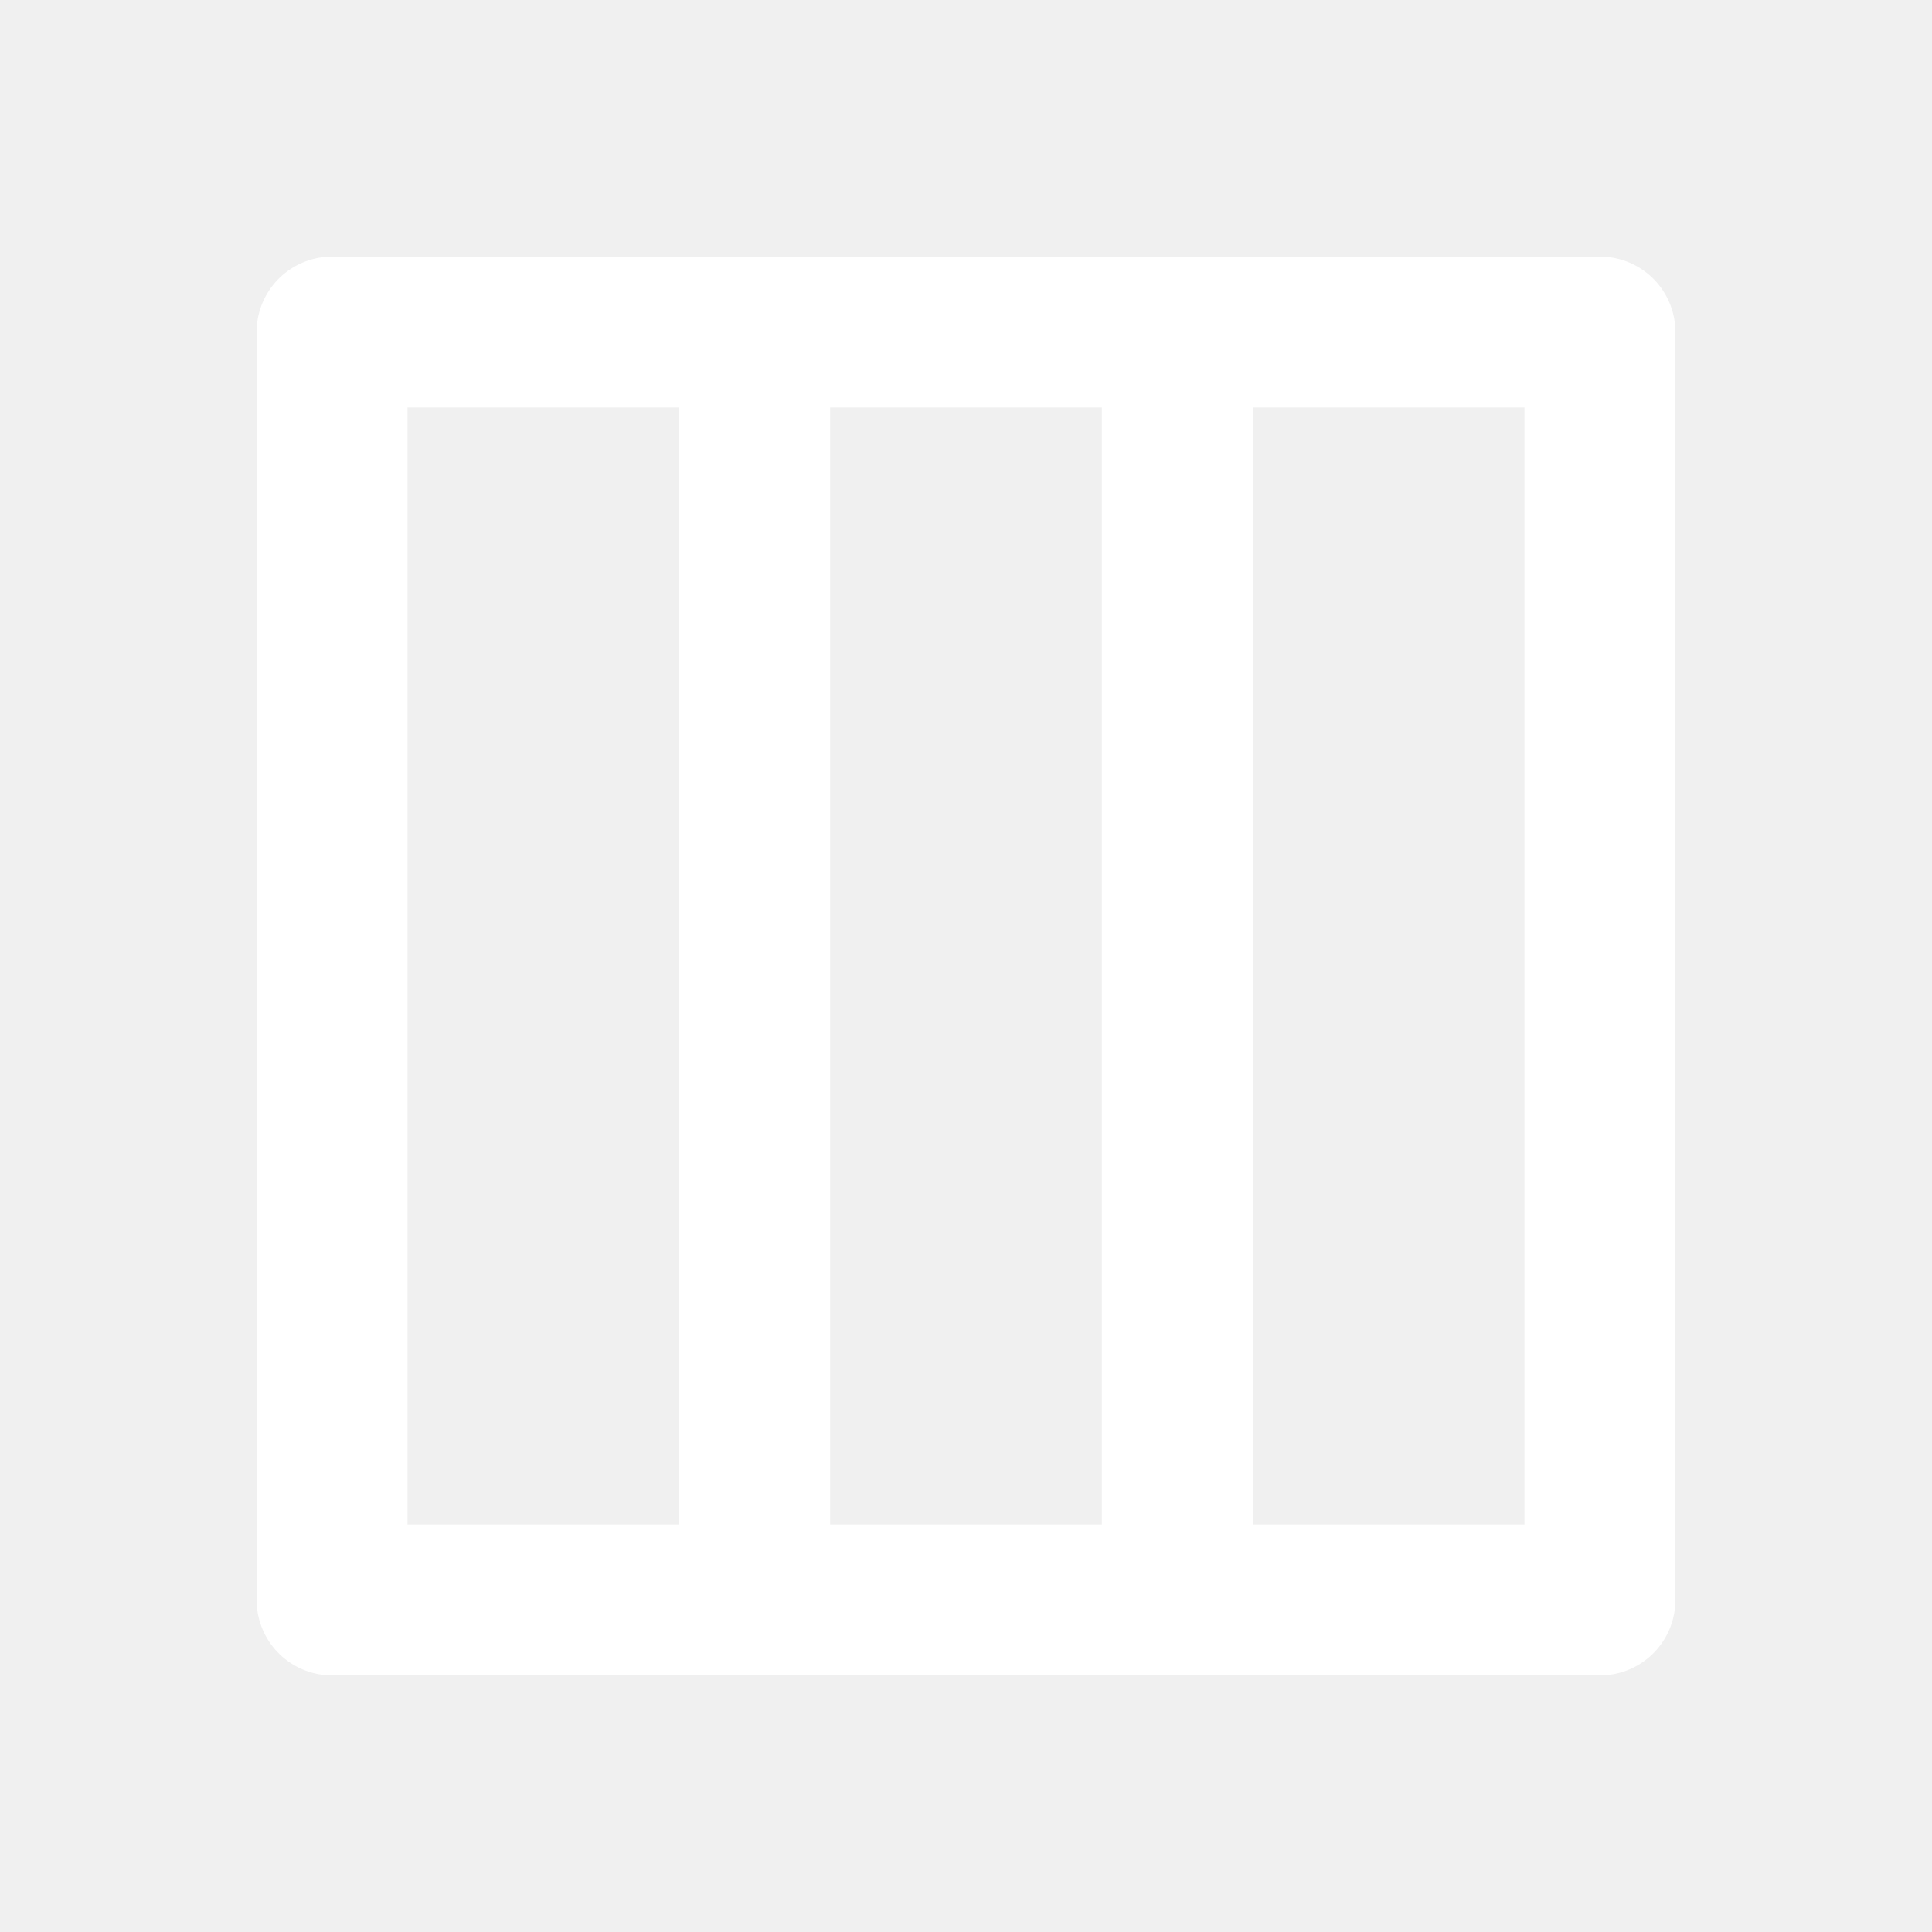
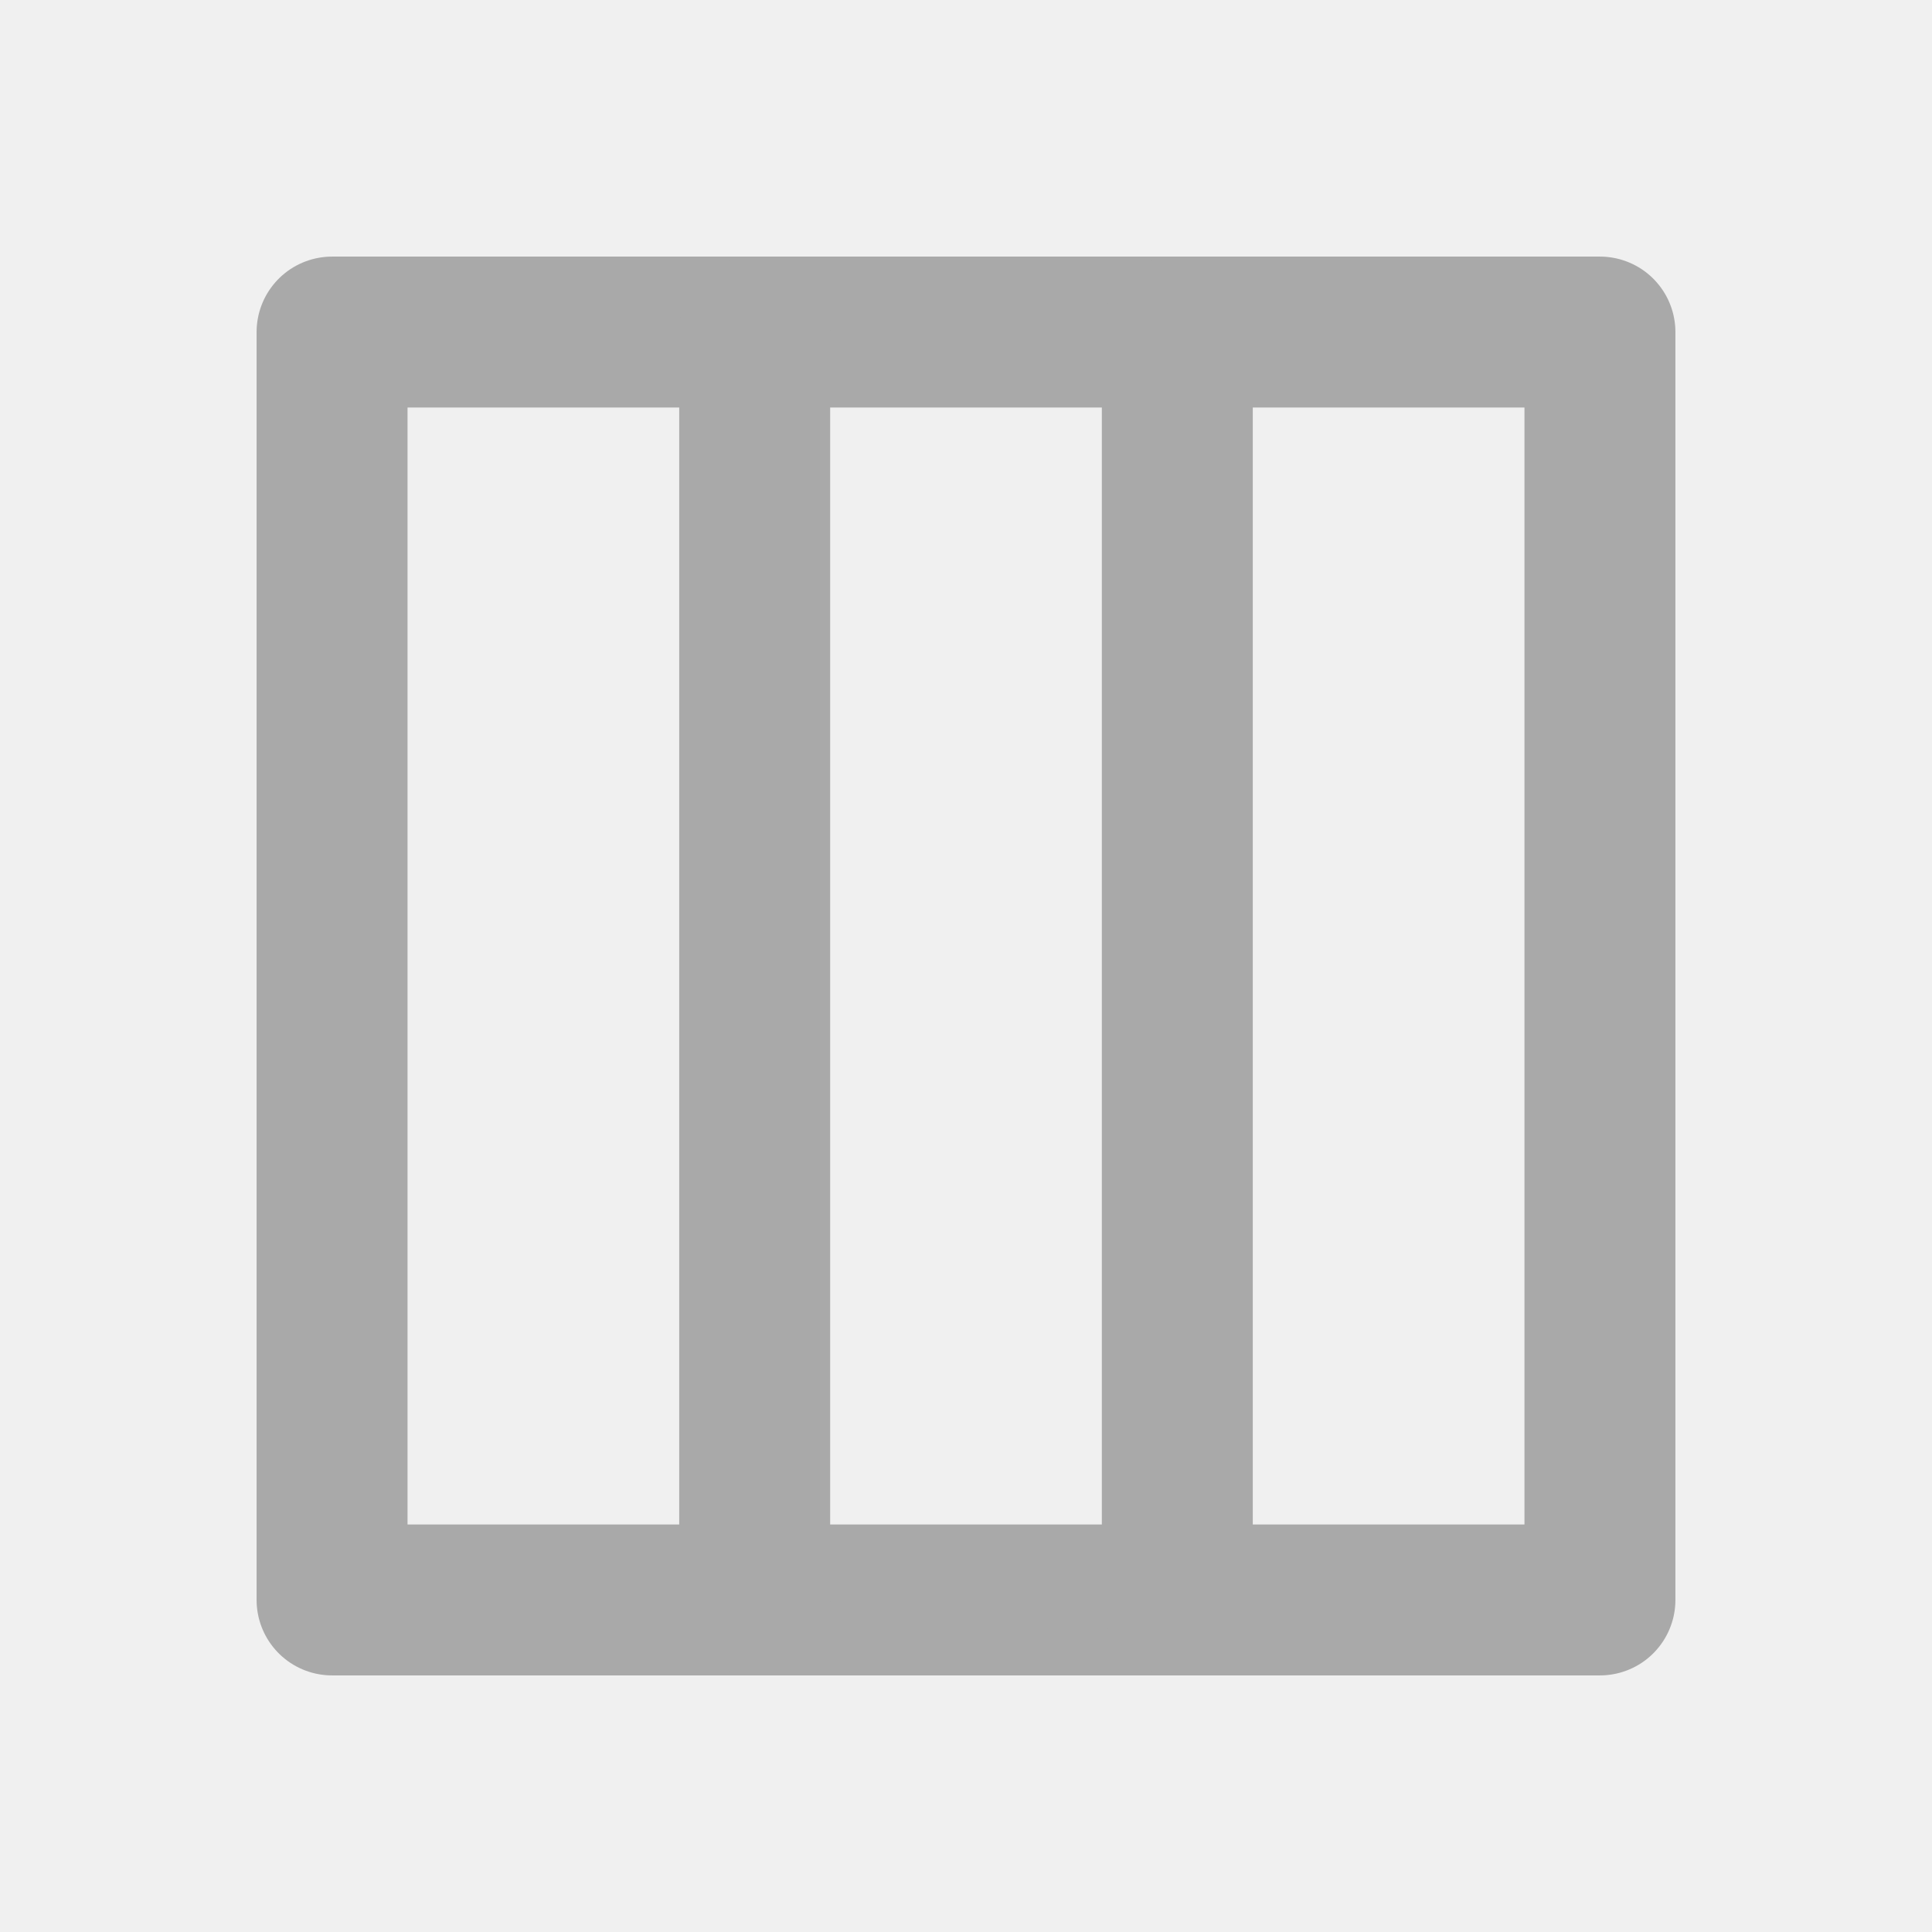
<svg xmlns="http://www.w3.org/2000/svg" enable-background="new 0 0 64 64" id="Layer_1" version="1.1" viewBox="0 0 64 64" xml:space="preserve">
-   <rect fill="none" height="42" stroke="#FFFFFF" stroke-linecap="round" stroke-linejoin="round" stroke-miterlimit="10" stroke-width="5" width="42" x="11" y="11" />
-   <line fill="none" stroke="#FFFFFF" stroke-linecap="round" stroke-linejoin="round" stroke-miterlimit="10" stroke-width="5" x1="25" x2="25" y1="11" y2="53" />
-   <line fill="none" stroke="#FFFFFF" stroke-linecap="round" stroke-linejoin="round" stroke-miterlimit="10" stroke-width="5" x1="39" x2="39" y1="11" y2="53" />
+   <rect fill="none" height="42" stroke="#a9a9a9" stroke-linecap="round" stroke-linejoin="round" stroke-miterlimit="10" stroke-width="5" width="42" x="11" y="11" />
+   <line fill="none" stroke="#a9a9a9" stroke-linecap="round" stroke-linejoin="round" stroke-miterlimit="10" stroke-width="5" x1="25" x2="25" y1="11" y2="53" />
+   <line fill="none" stroke="#a9a9a9" stroke-linecap="round" stroke-linejoin="round" stroke-miterlimit="10" stroke-width="5" x1="39" x2="39" y1="11" y2="53" />
</svg>
